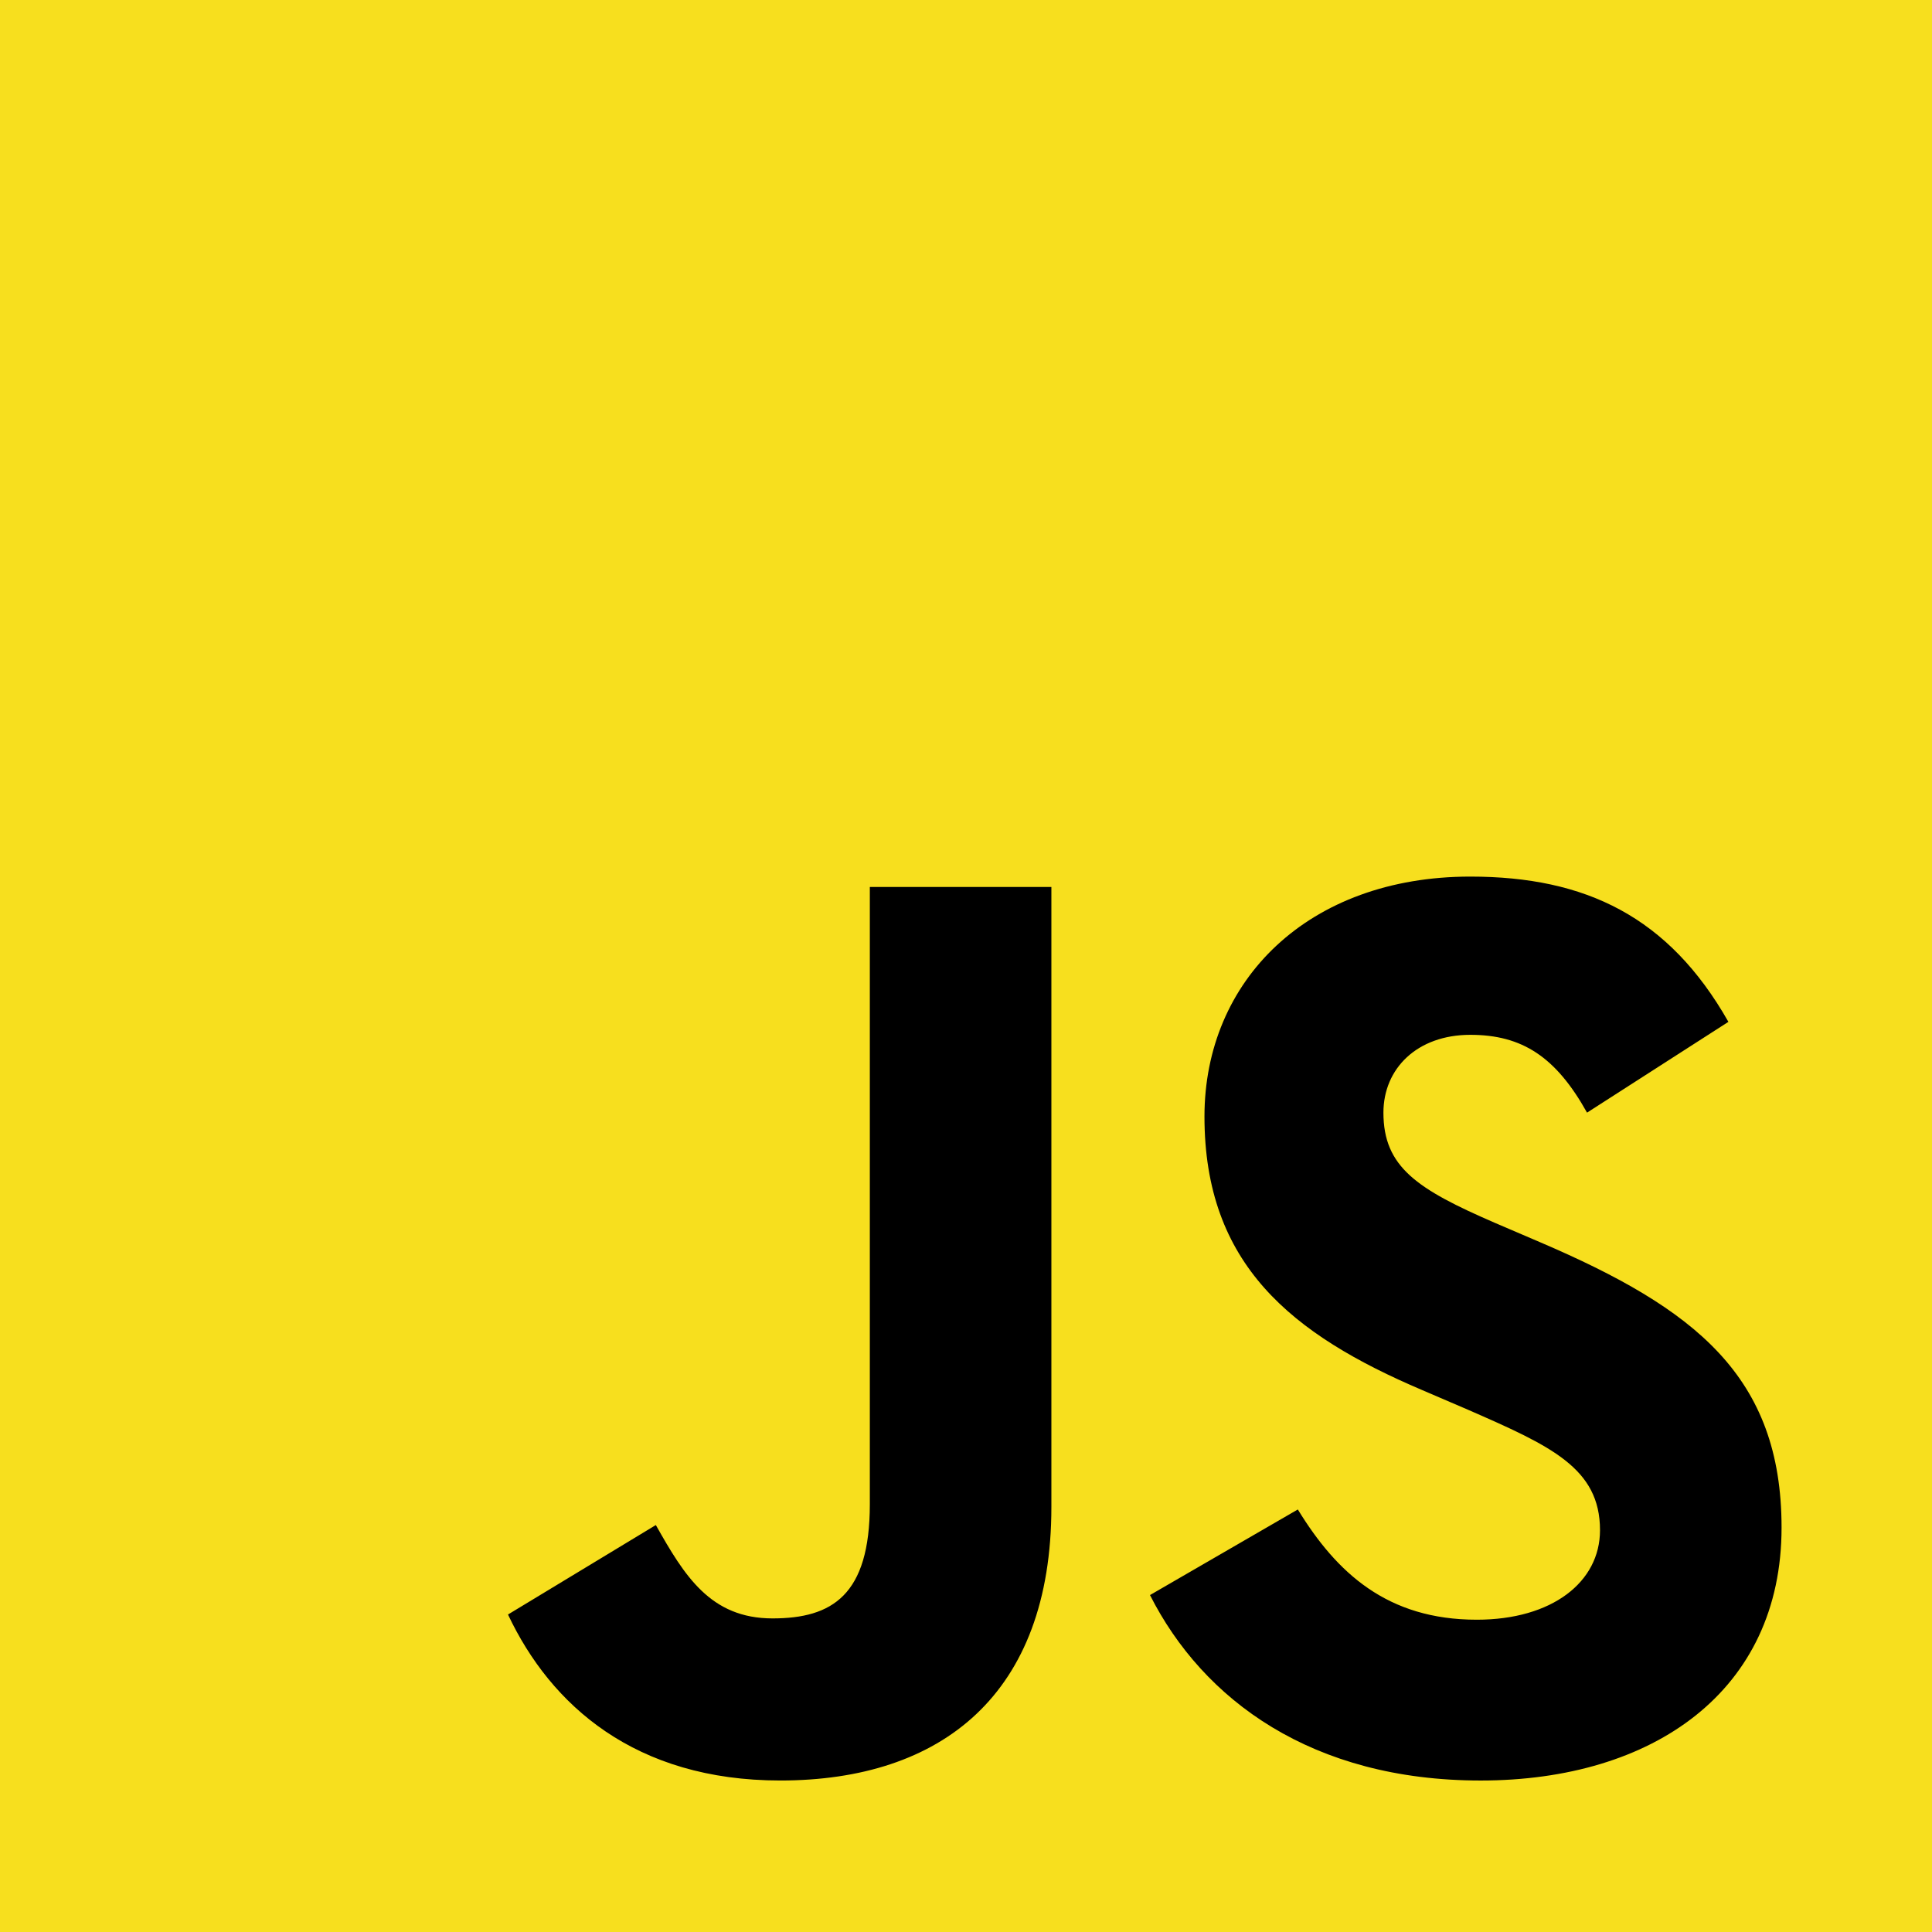
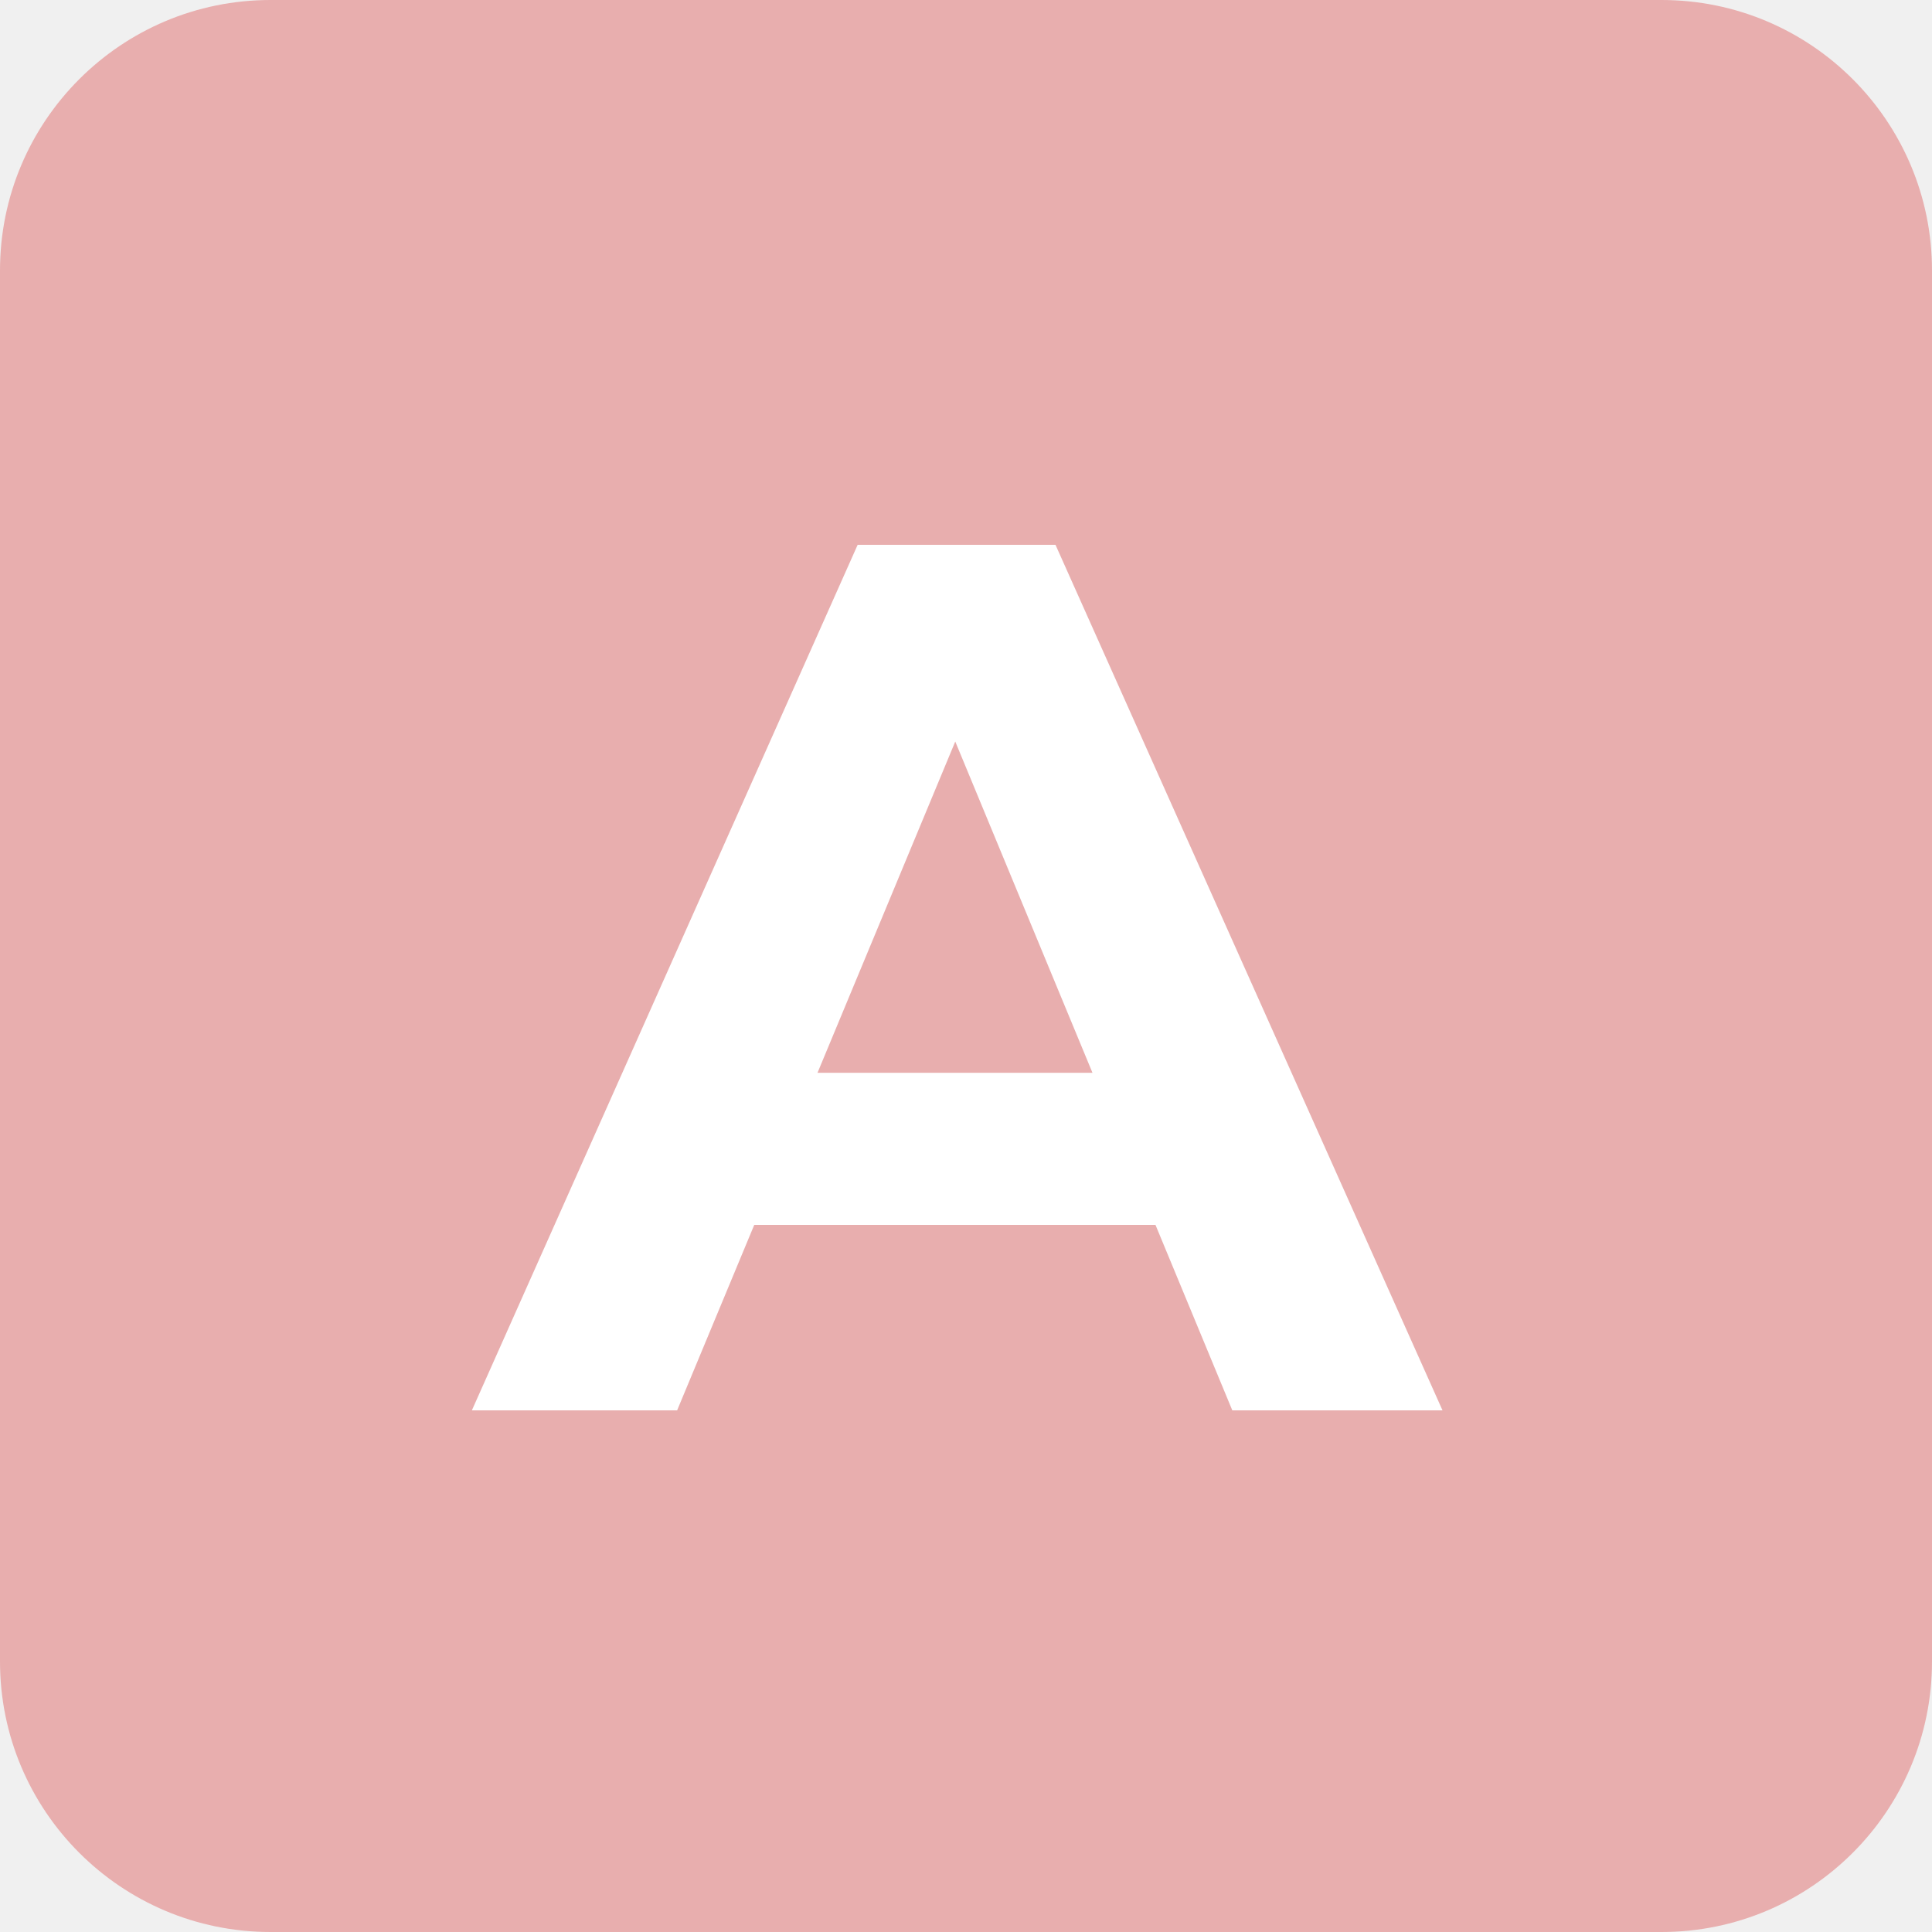
- <svg xmlns="http://www.w3.org/2000/svg" aria-hidden="true" role="img" class="iconify iconify--logos" width="32" height="32" preserveAspectRatio="xMidYMid meet" viewBox="0 0 256 256">
-   <path fill="#F7DF1E" d="M0 0h256v256H0V0Z" />
-   <path d="m67.312 213.932l19.59-11.856c3.78 6.701 7.218 12.371 15.465 12.371c7.905 0 12.89-3.092 12.89-15.12v-81.798h24.057v82.138c0 24.917-14.606 36.259-35.916 36.259c-19.245 0-30.416-9.967-36.087-21.996m85.07-2.576l19.588-11.341c5.157 8.421 11.859 14.607 23.715 14.607c9.969 0 16.325-4.984 16.325-11.858c0-8.248-6.53-11.17-17.528-15.98l-6.013-2.58c-17.357-7.387-28.87-16.667-28.87-36.257c0-18.044 13.747-31.792 35.228-31.792c15.294 0 26.292 5.328 34.196 19.247l-18.732 12.03c-4.125-7.389-8.591-10.31-15.465-10.31c-7.046 0-11.514 4.468-11.514 10.31c0 7.217 4.468 10.14 14.778 14.608l6.014 2.577c20.45 8.765 31.963 17.7 31.963 37.804c0 21.654-17.012 33.51-39.867 33.51c-22.339 0-36.774-10.654-43.819-24.574" />
+ <svg xmlns="http://www.w3.org/2000/svg" width="100" height="100" viewBox="0 0 100 100" fill="none">
+   <rect width="100" height="100" rx="14" fill="#E8AEAE" />
+   <path d="M24.424 73L44.392 28.2H54.632L74.664 73H63.784L47.4 33.448H51.496L35.048 73H24.424ZM34.408 63.4L37.16 55.528H60.2L63.016 63.4H34.408Z" fill="white" />
</svg>
